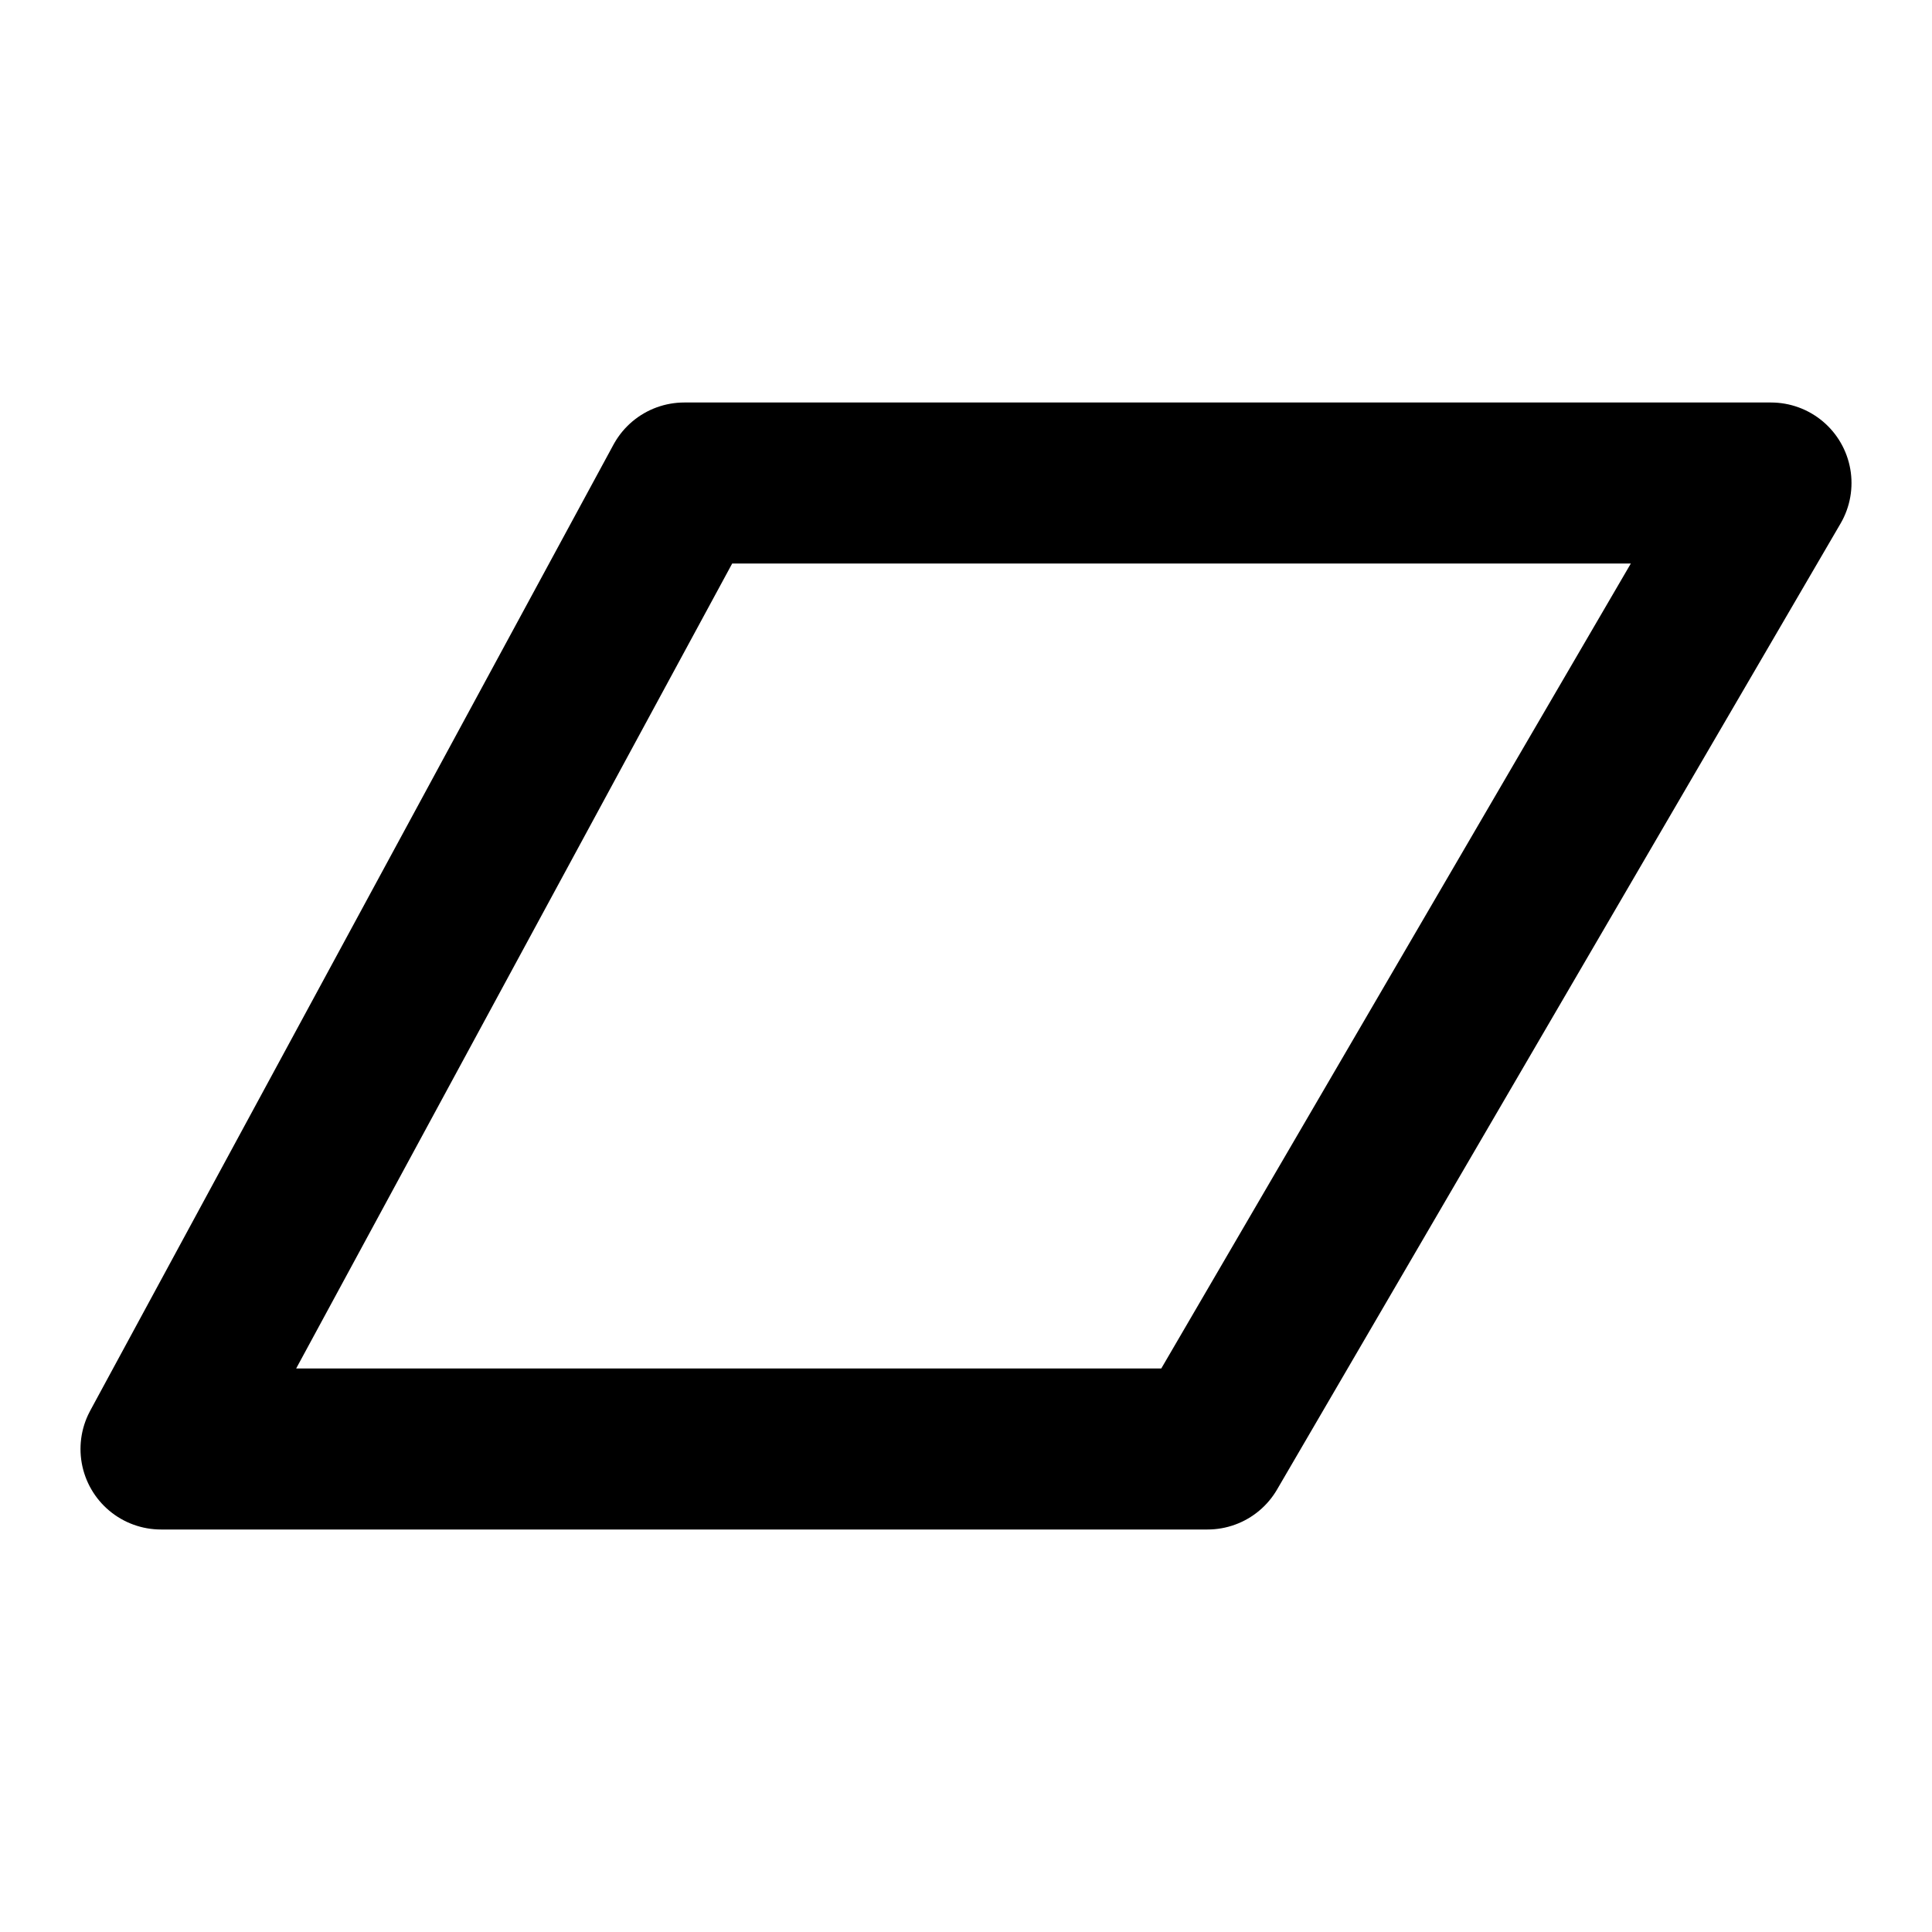
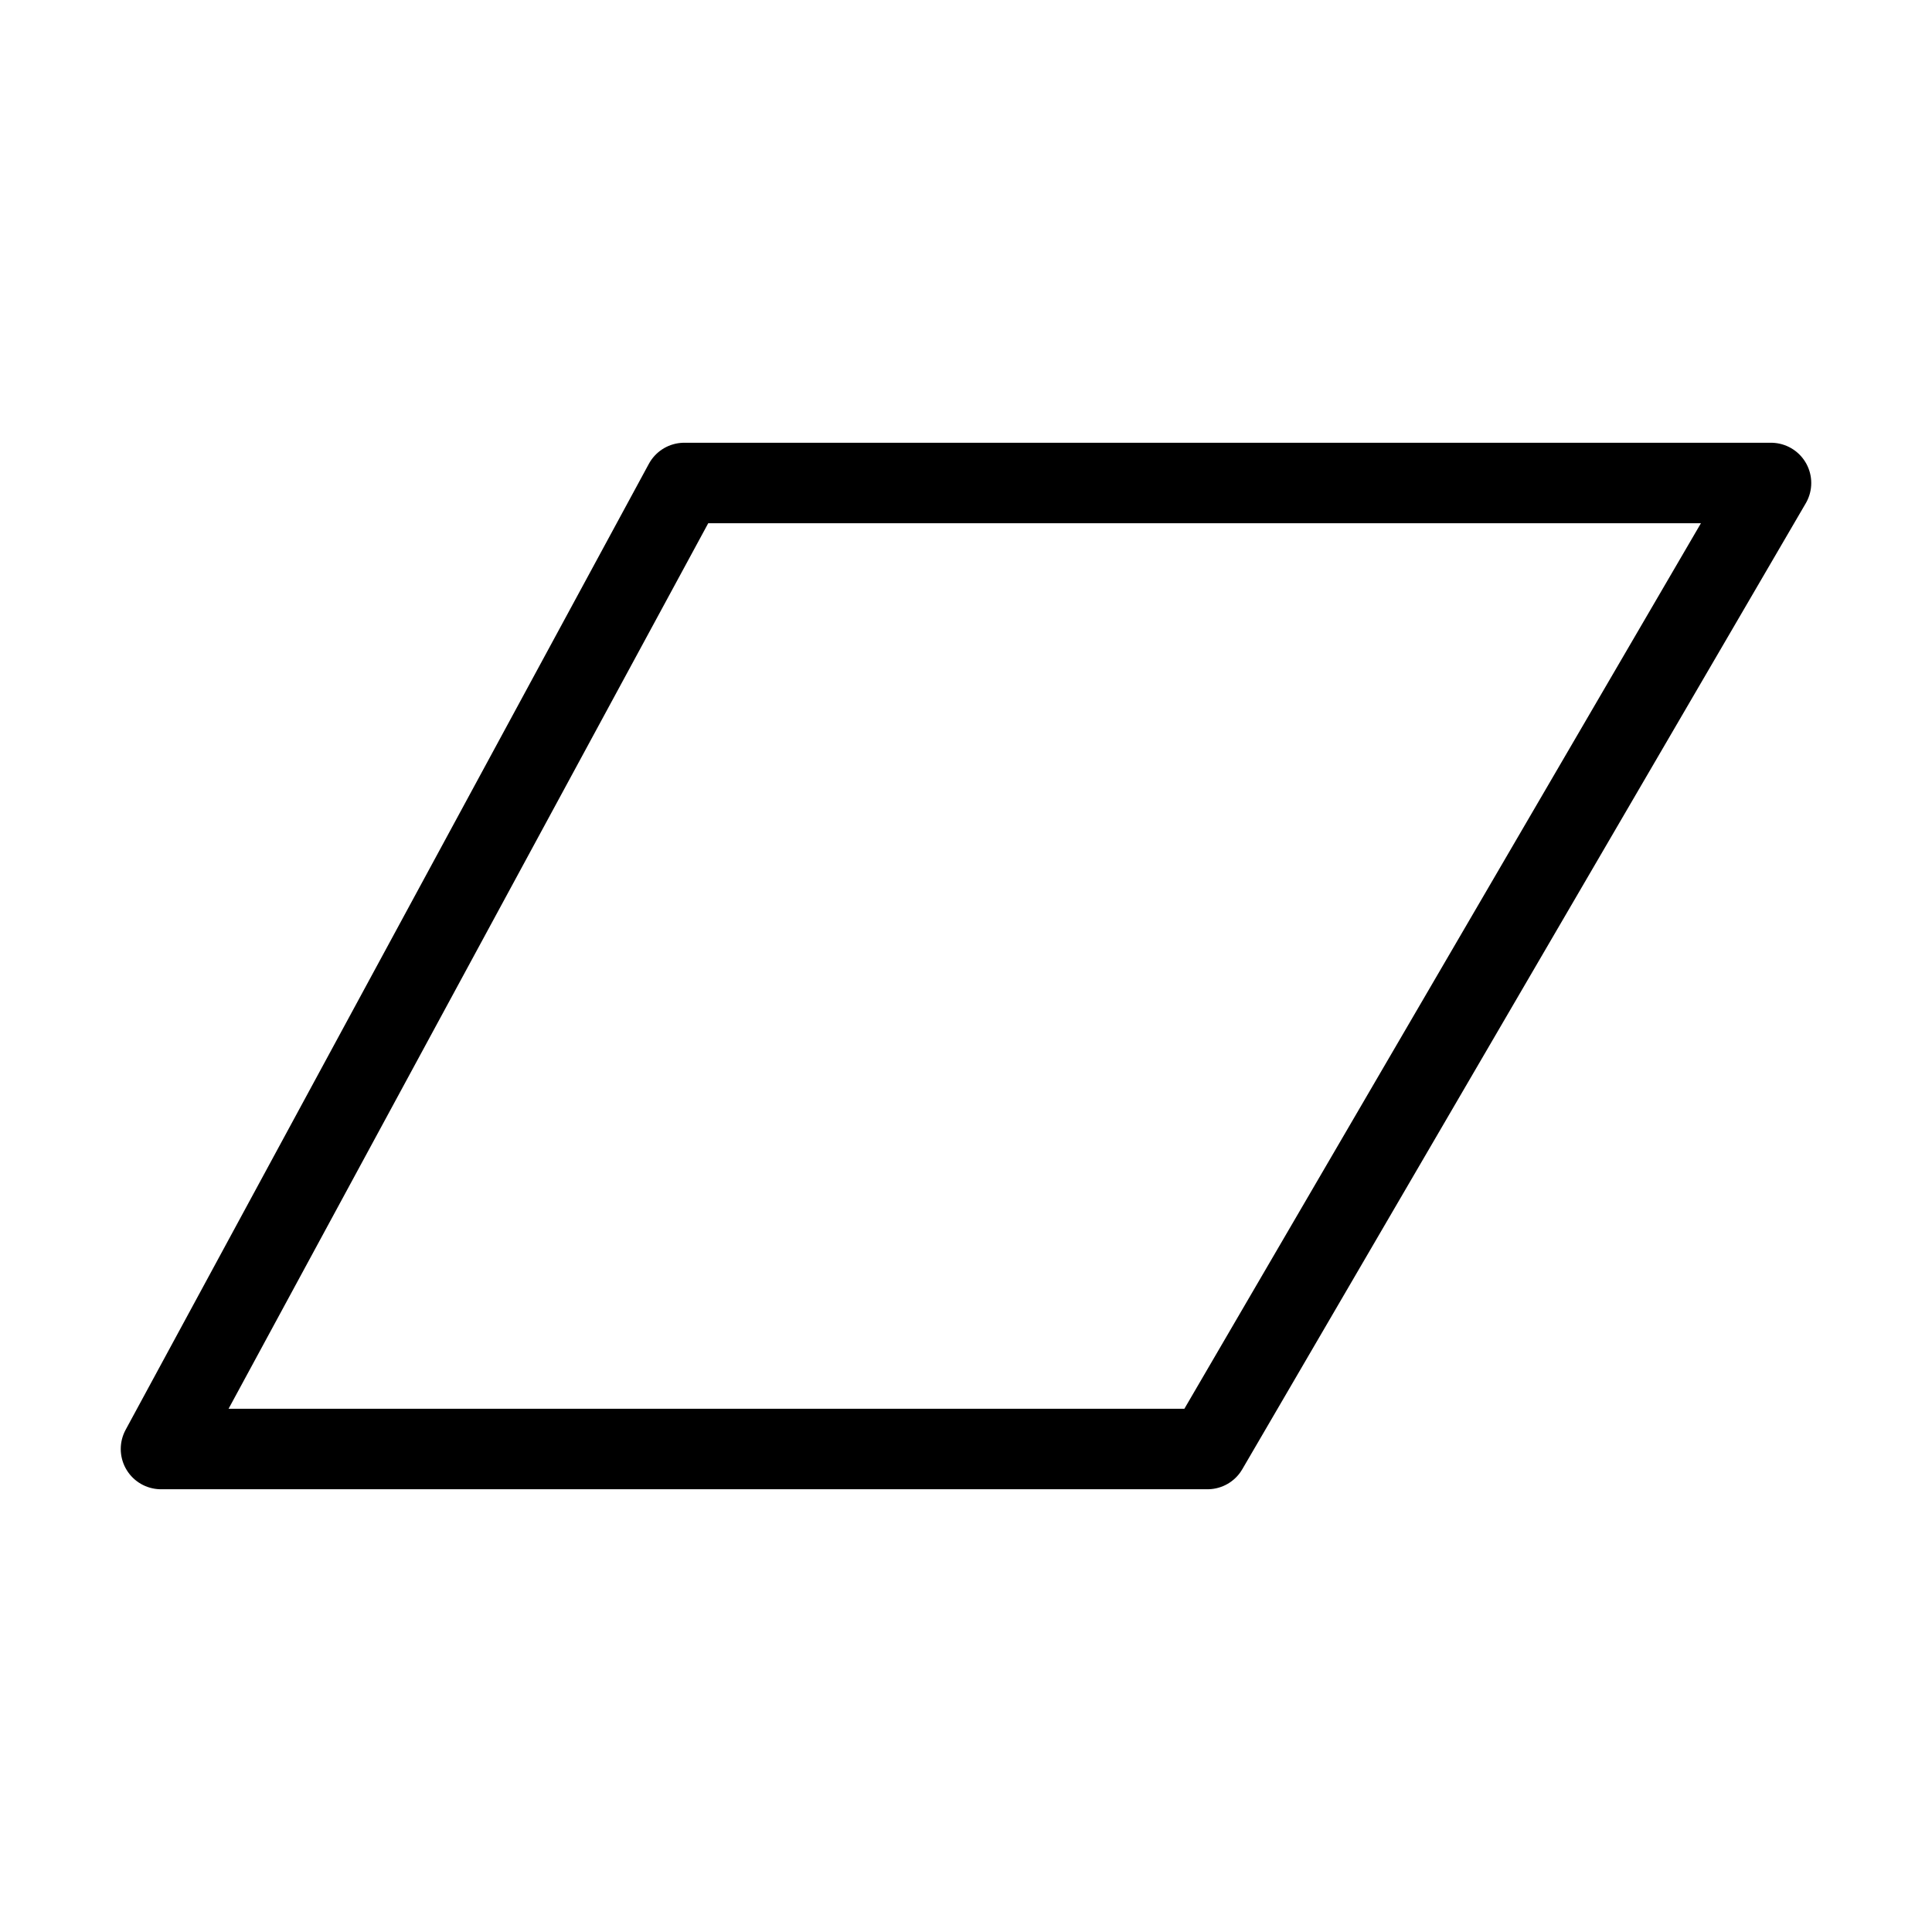
- <svg xmlns="http://www.w3.org/2000/svg" class="icon icon-tabler icon-tabler-brand-bandcamp" width="24" height="24" viewBox="0 0 24 24" stroke-width="2" stroke="currentColor" fill="none" stroke-linecap="round" stroke-linejoin="round">
+ <svg xmlns="http://www.w3.org/2000/svg" class="icon icon-tabler icon-tabler-brand-bandcamp" width="24" height="24" viewBox="0 0 24 24" stroke-width="1" stroke="currentColor" fill="none" stroke-linecap="round" stroke-linejoin="round">
  <path stroke="none" d="M0 0h24v24H0z" fill="none" />
  <path d="M8.5 6h13.5l-7 12h-13z" />
</svg>
